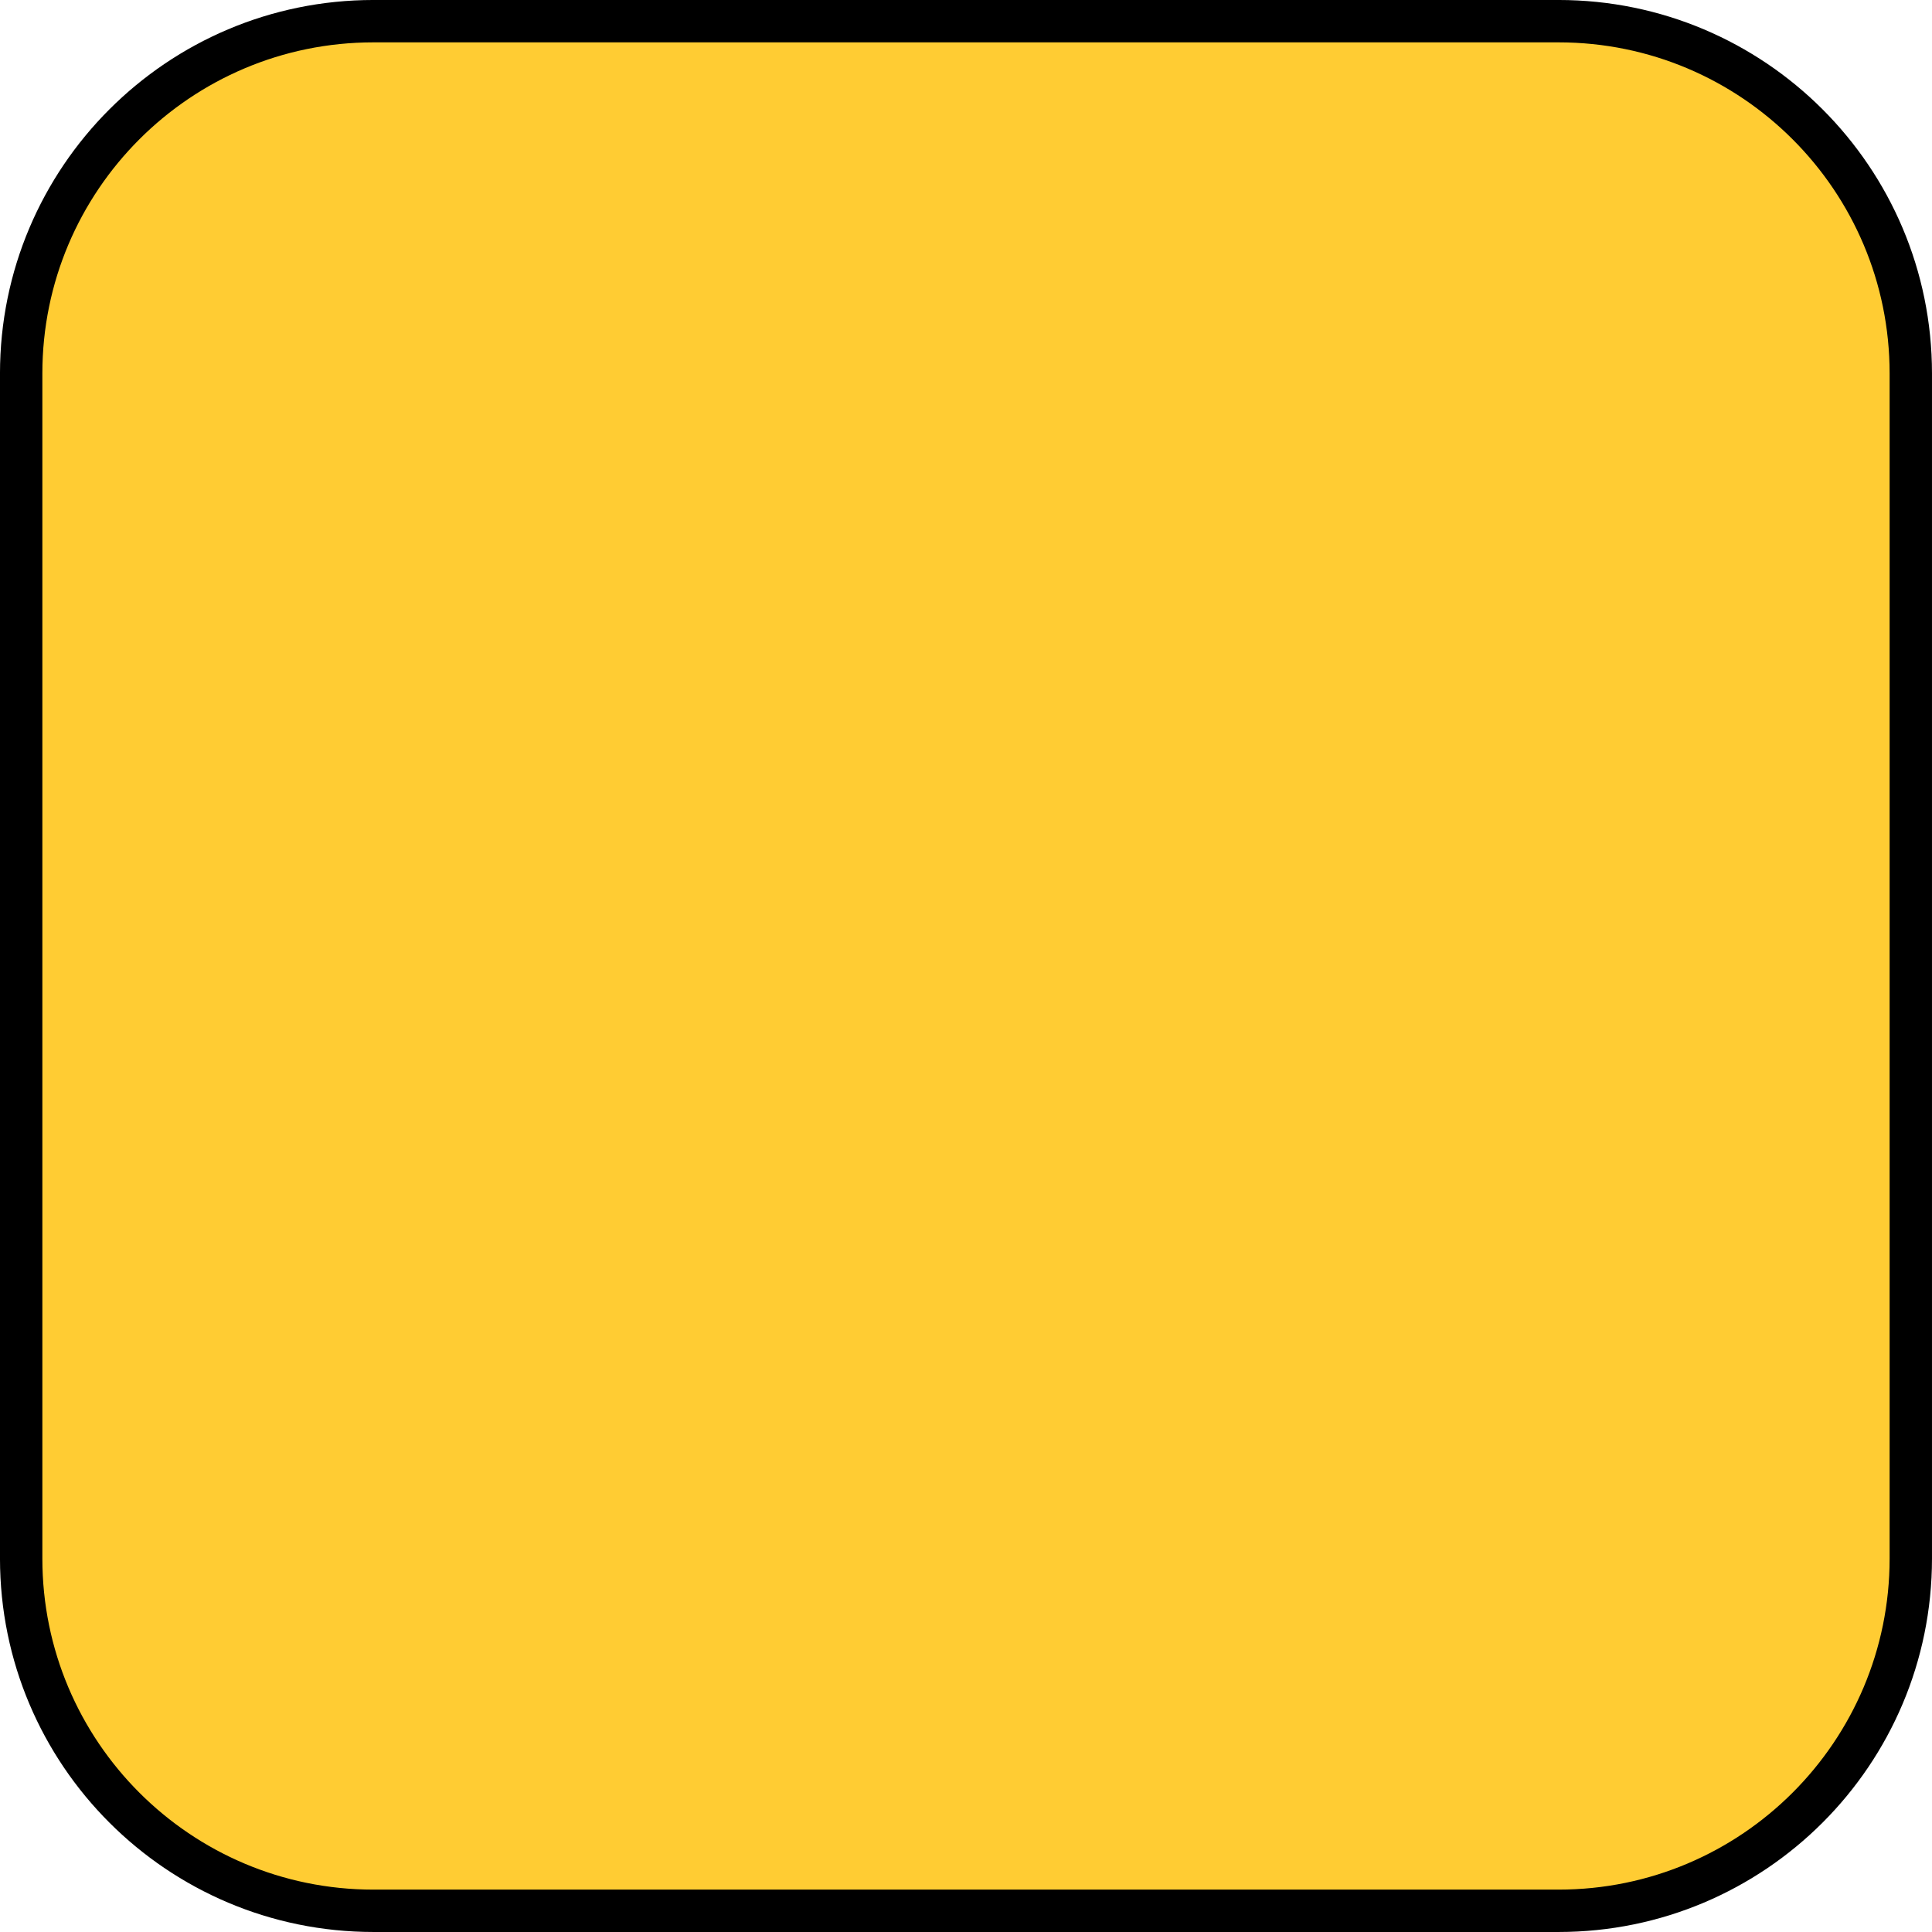
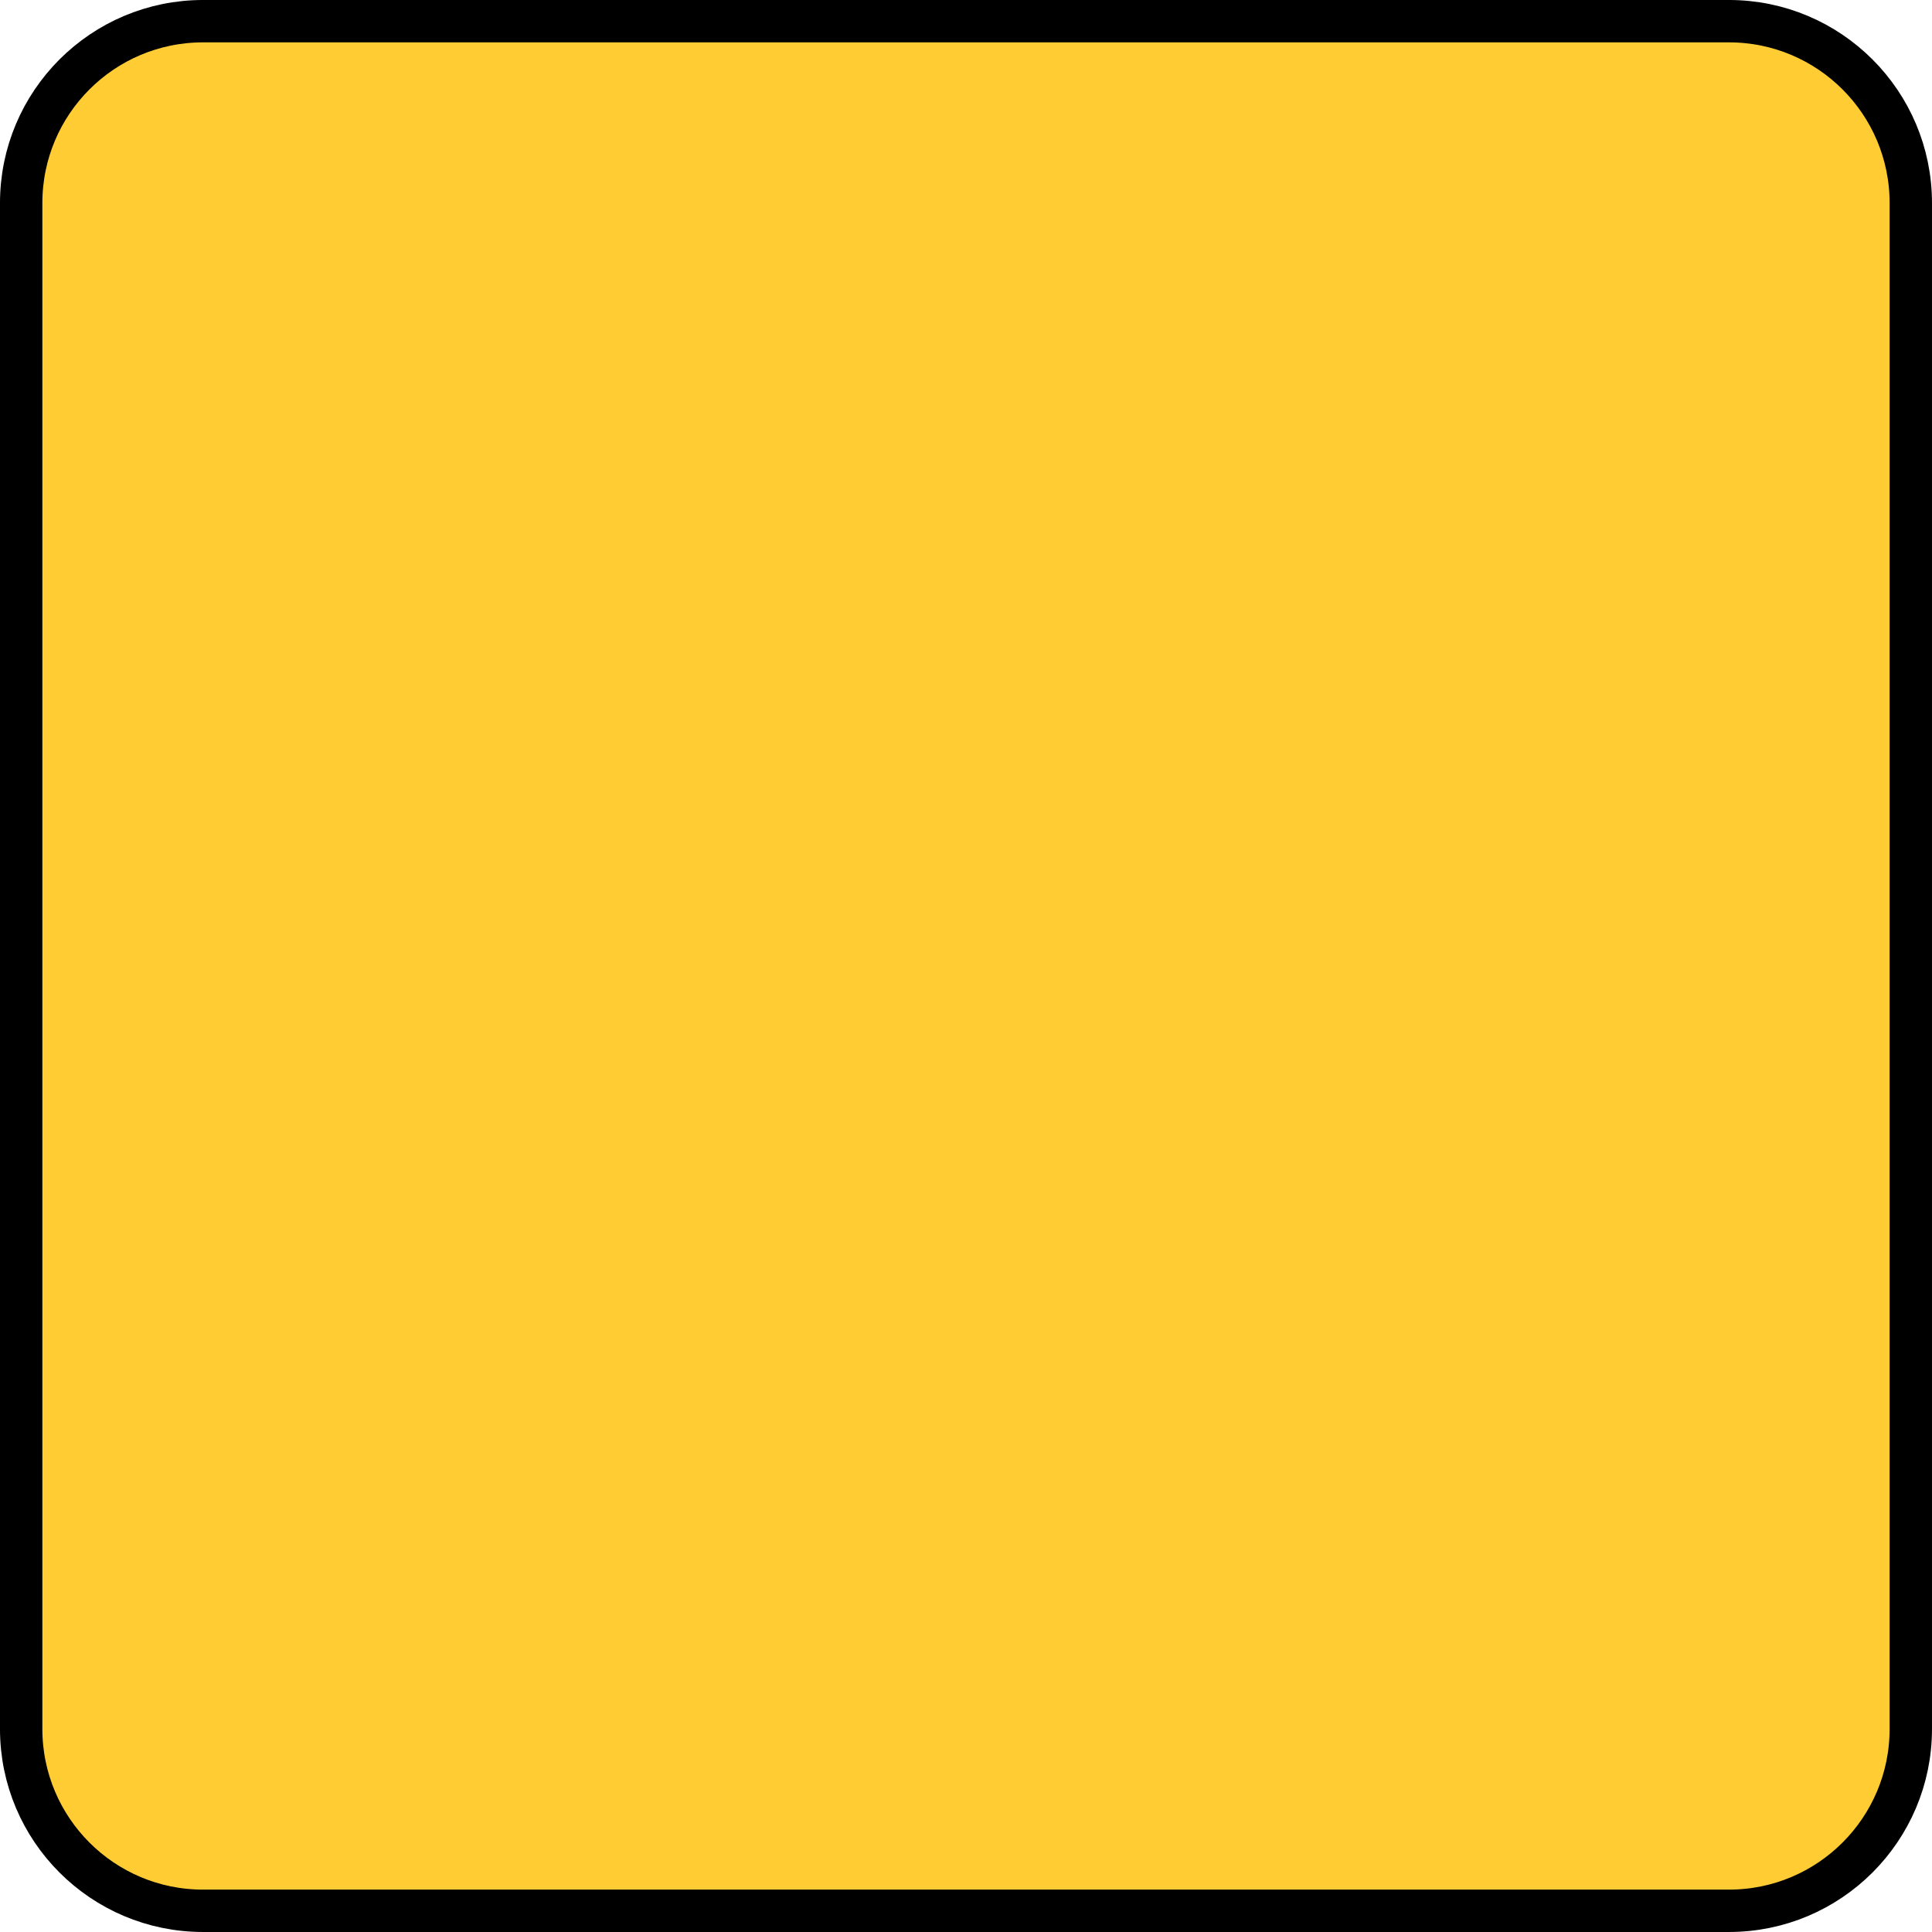
<svg xmlns="http://www.w3.org/2000/svg" width="100mm" height="100mm" viewBox="0 0 100 100" version="1.1" id="svg8">
  <defs id="defs2" />
  <g id="layer1" transform="translate(0,-197)">
-     <rect style="fill:#ffcc33;fill-opacity:1;stroke:#000000;stroke-width:2.193;stroke-miterlimit:4;stroke-dasharray:none;stroke-opacity:1" id="rect815" width="97.807" height="97.807" x="1.096" y="198.096" ry="18.235" />
+     <rect style="fill:#ffcc33;fill-opacity:1;stroke:#000000;stroke-width:2.193;stroke-miterlimit:4;stroke-dasharray:none;stroke-opacity:1" id="rect815" width="97.807" height="97.807" x="1.096" y="198.096" ry="9.415" />
  </g>
</svg>
